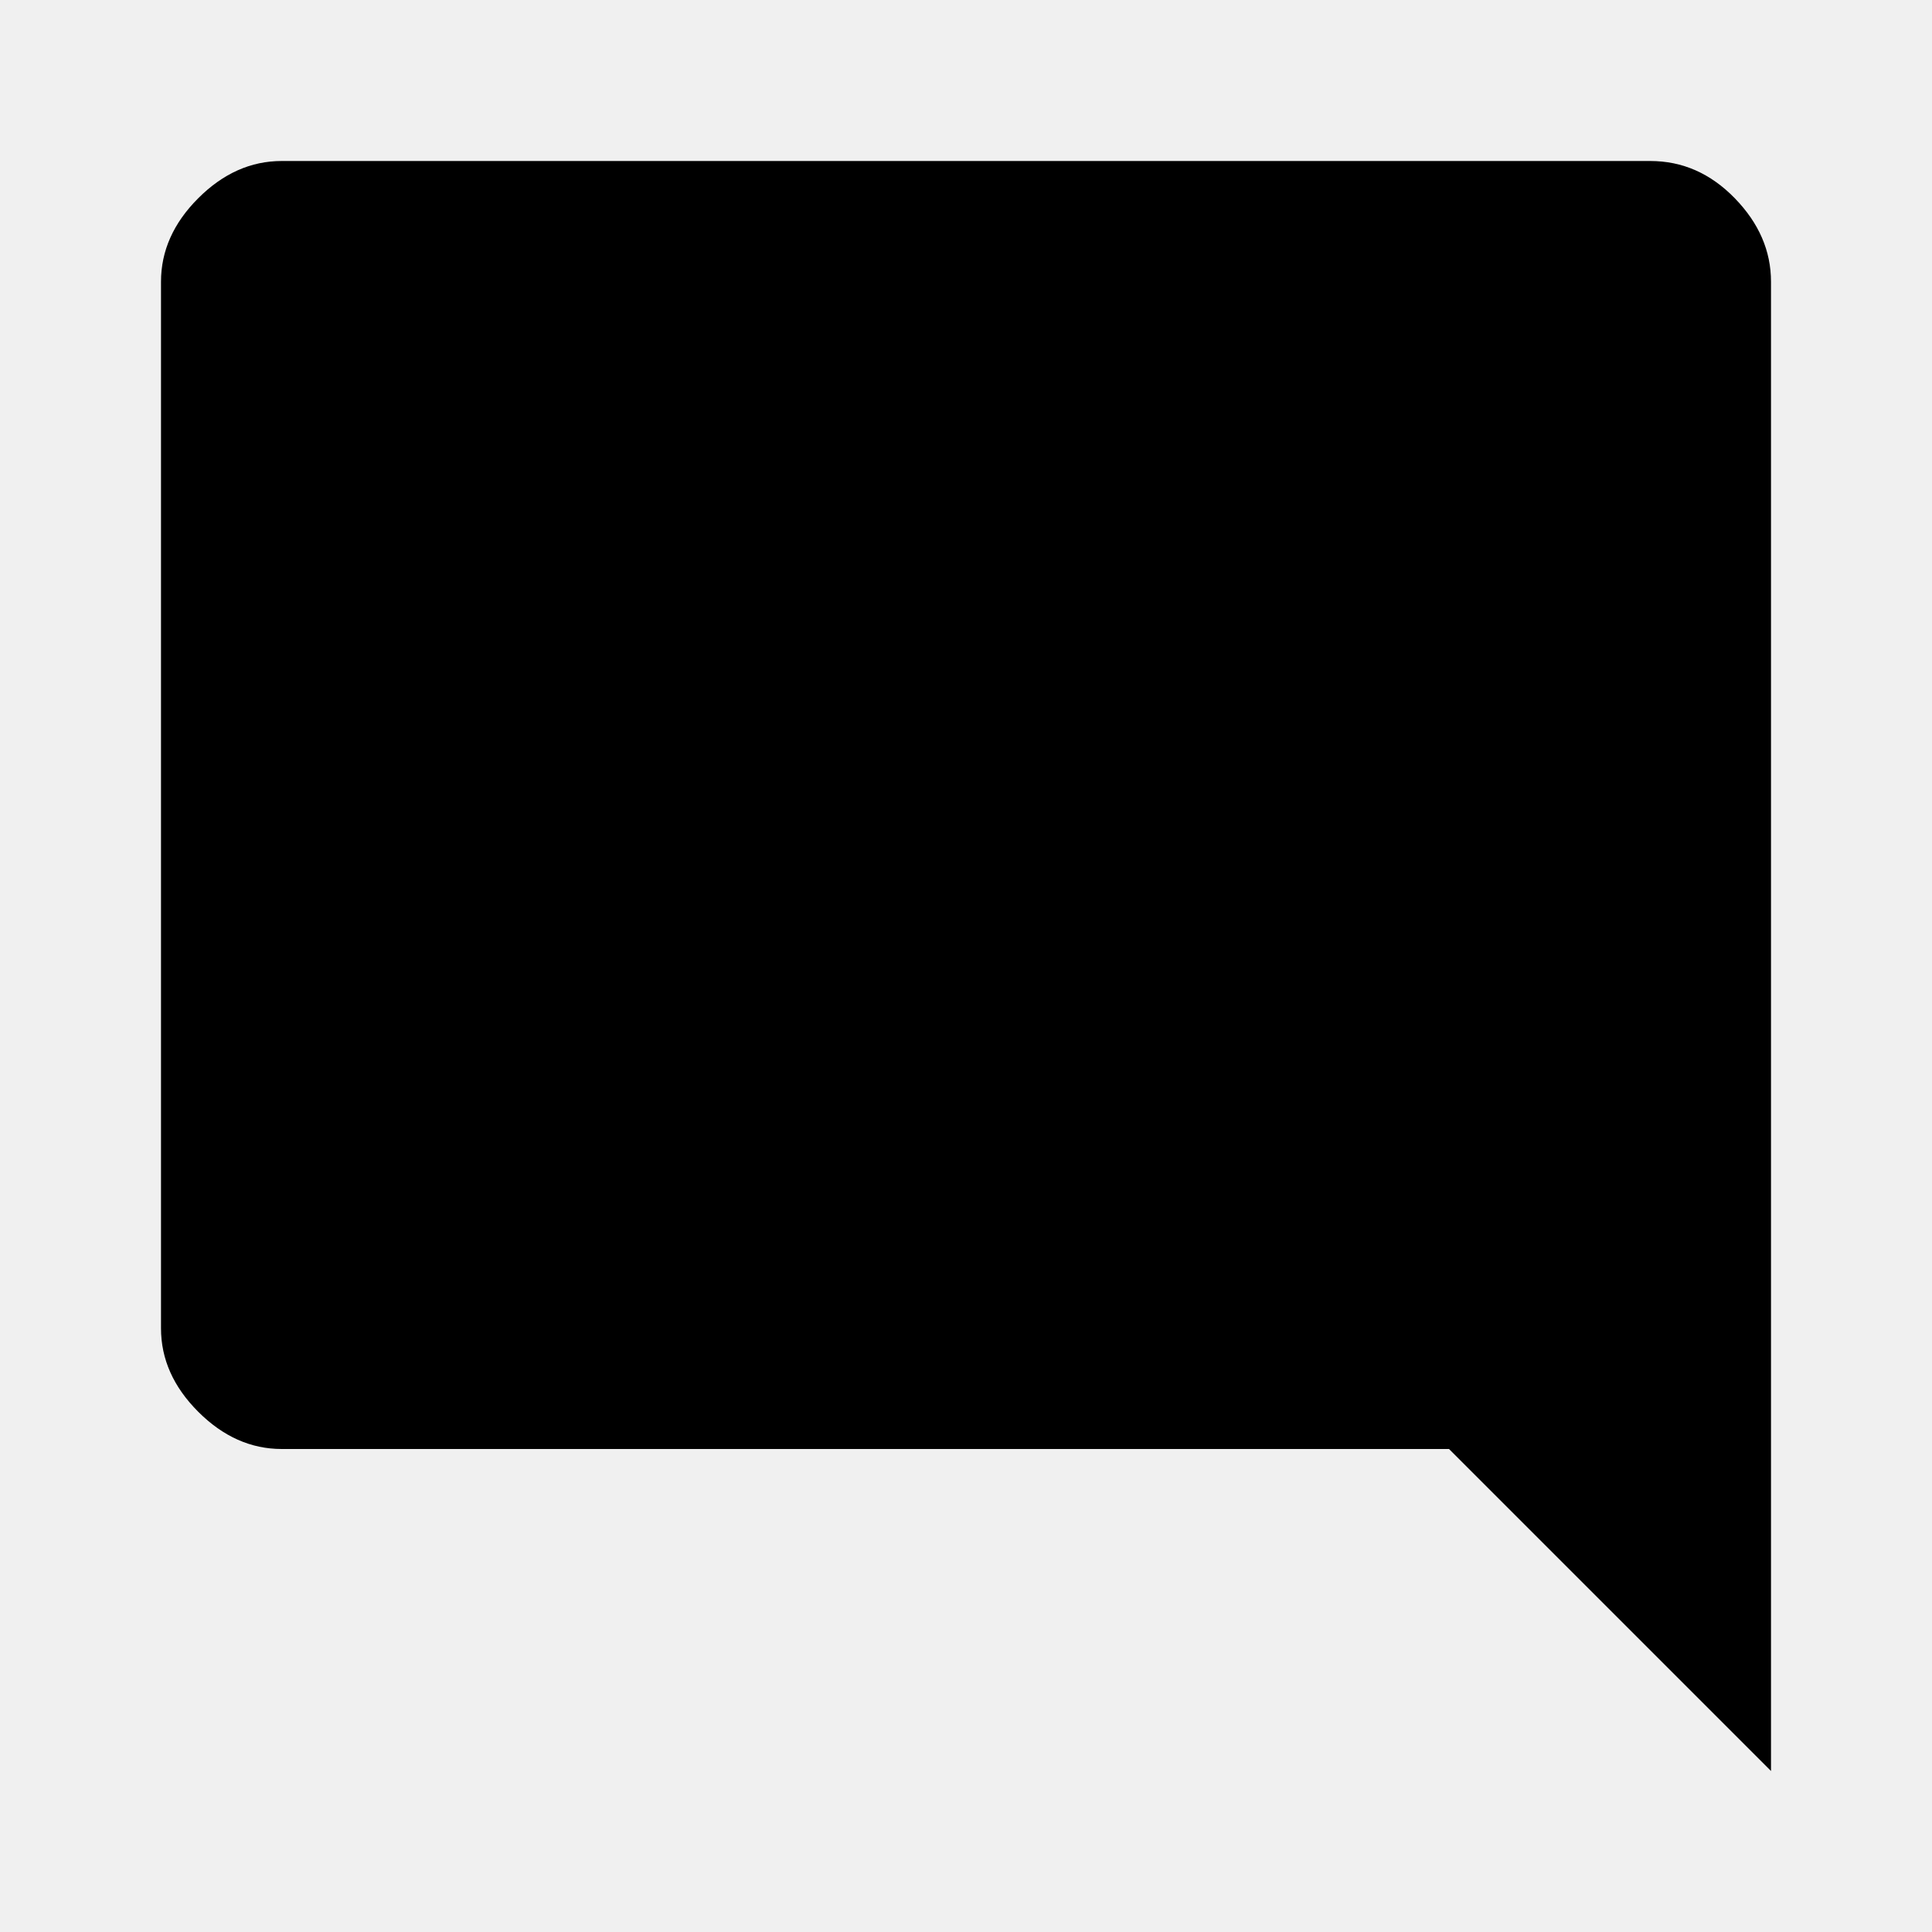
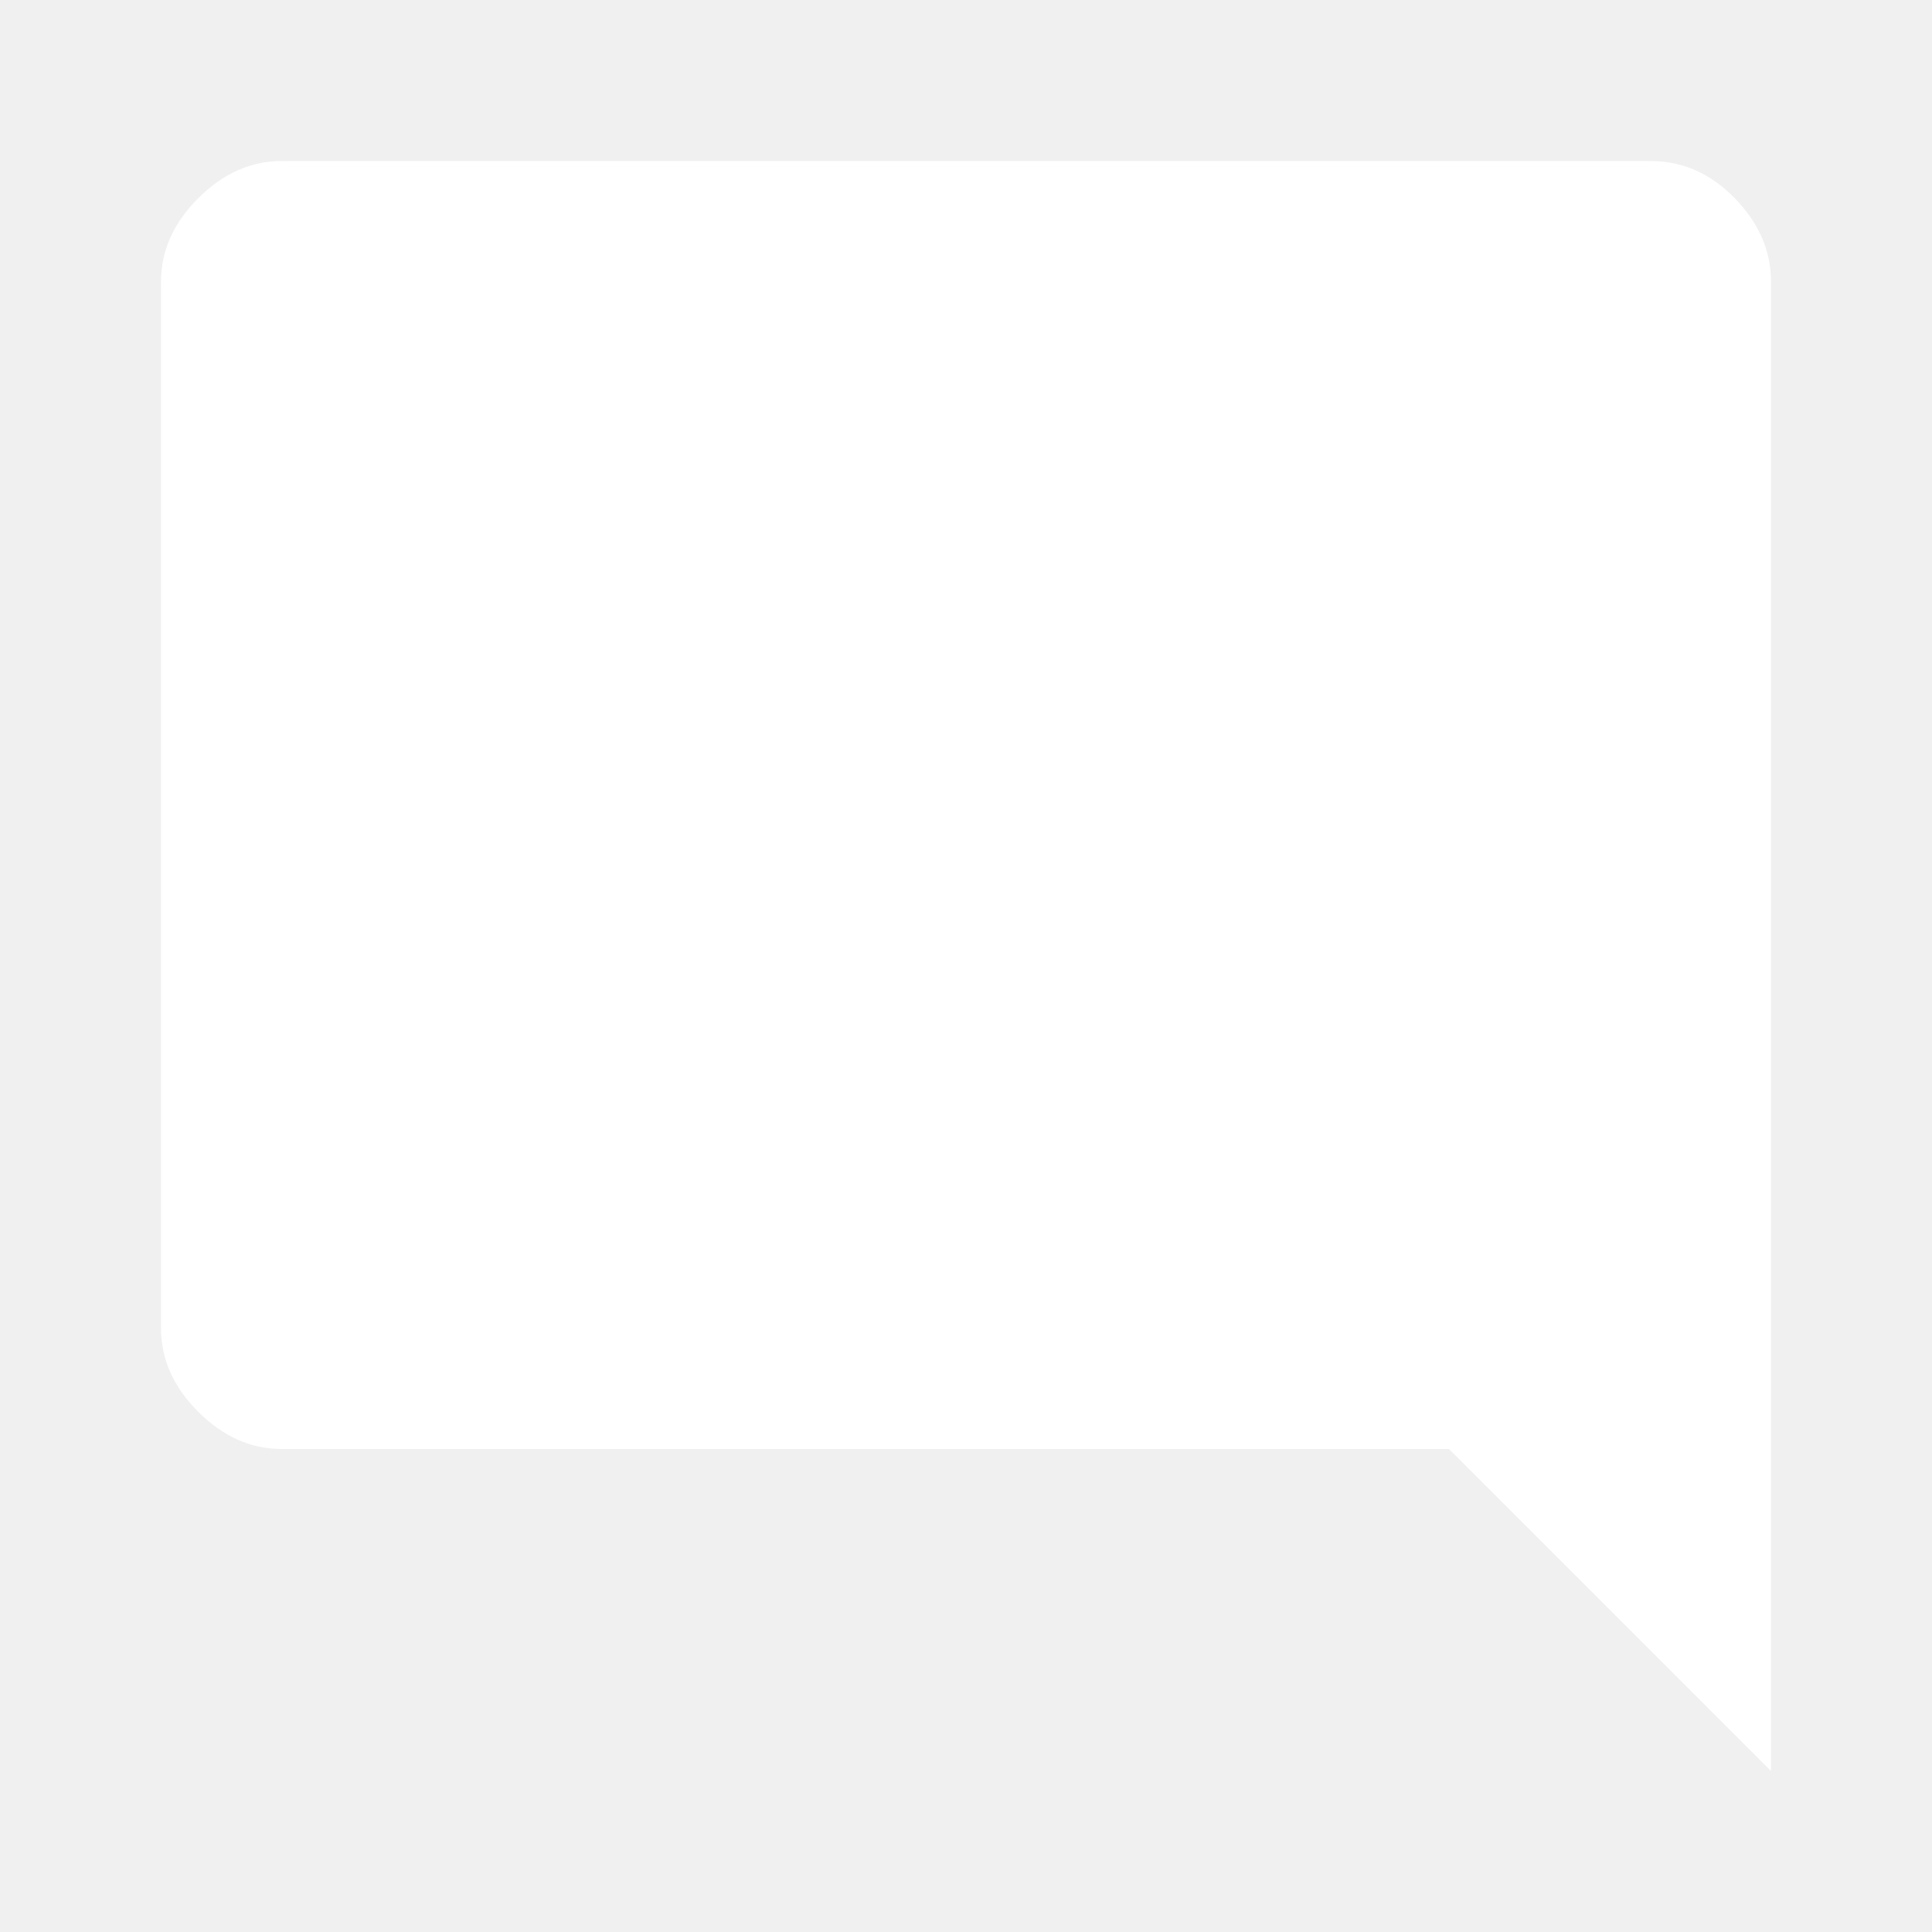
- <svg xmlns="http://www.w3.org/2000/svg" height="24" viewBox="0 96 960 960" width="24">
+ <svg xmlns="http://www.w3.org/2000/svg" height="24" viewBox="0 96 960 960" width="24" fill="white">
  <path d="M880 976 720 816H140q-23 0-41.5-18.5T80 756V236q0-23 18.5-41.5T140 176h680q24 0 42 18.5t18 41.5v740Z" />
</svg>
